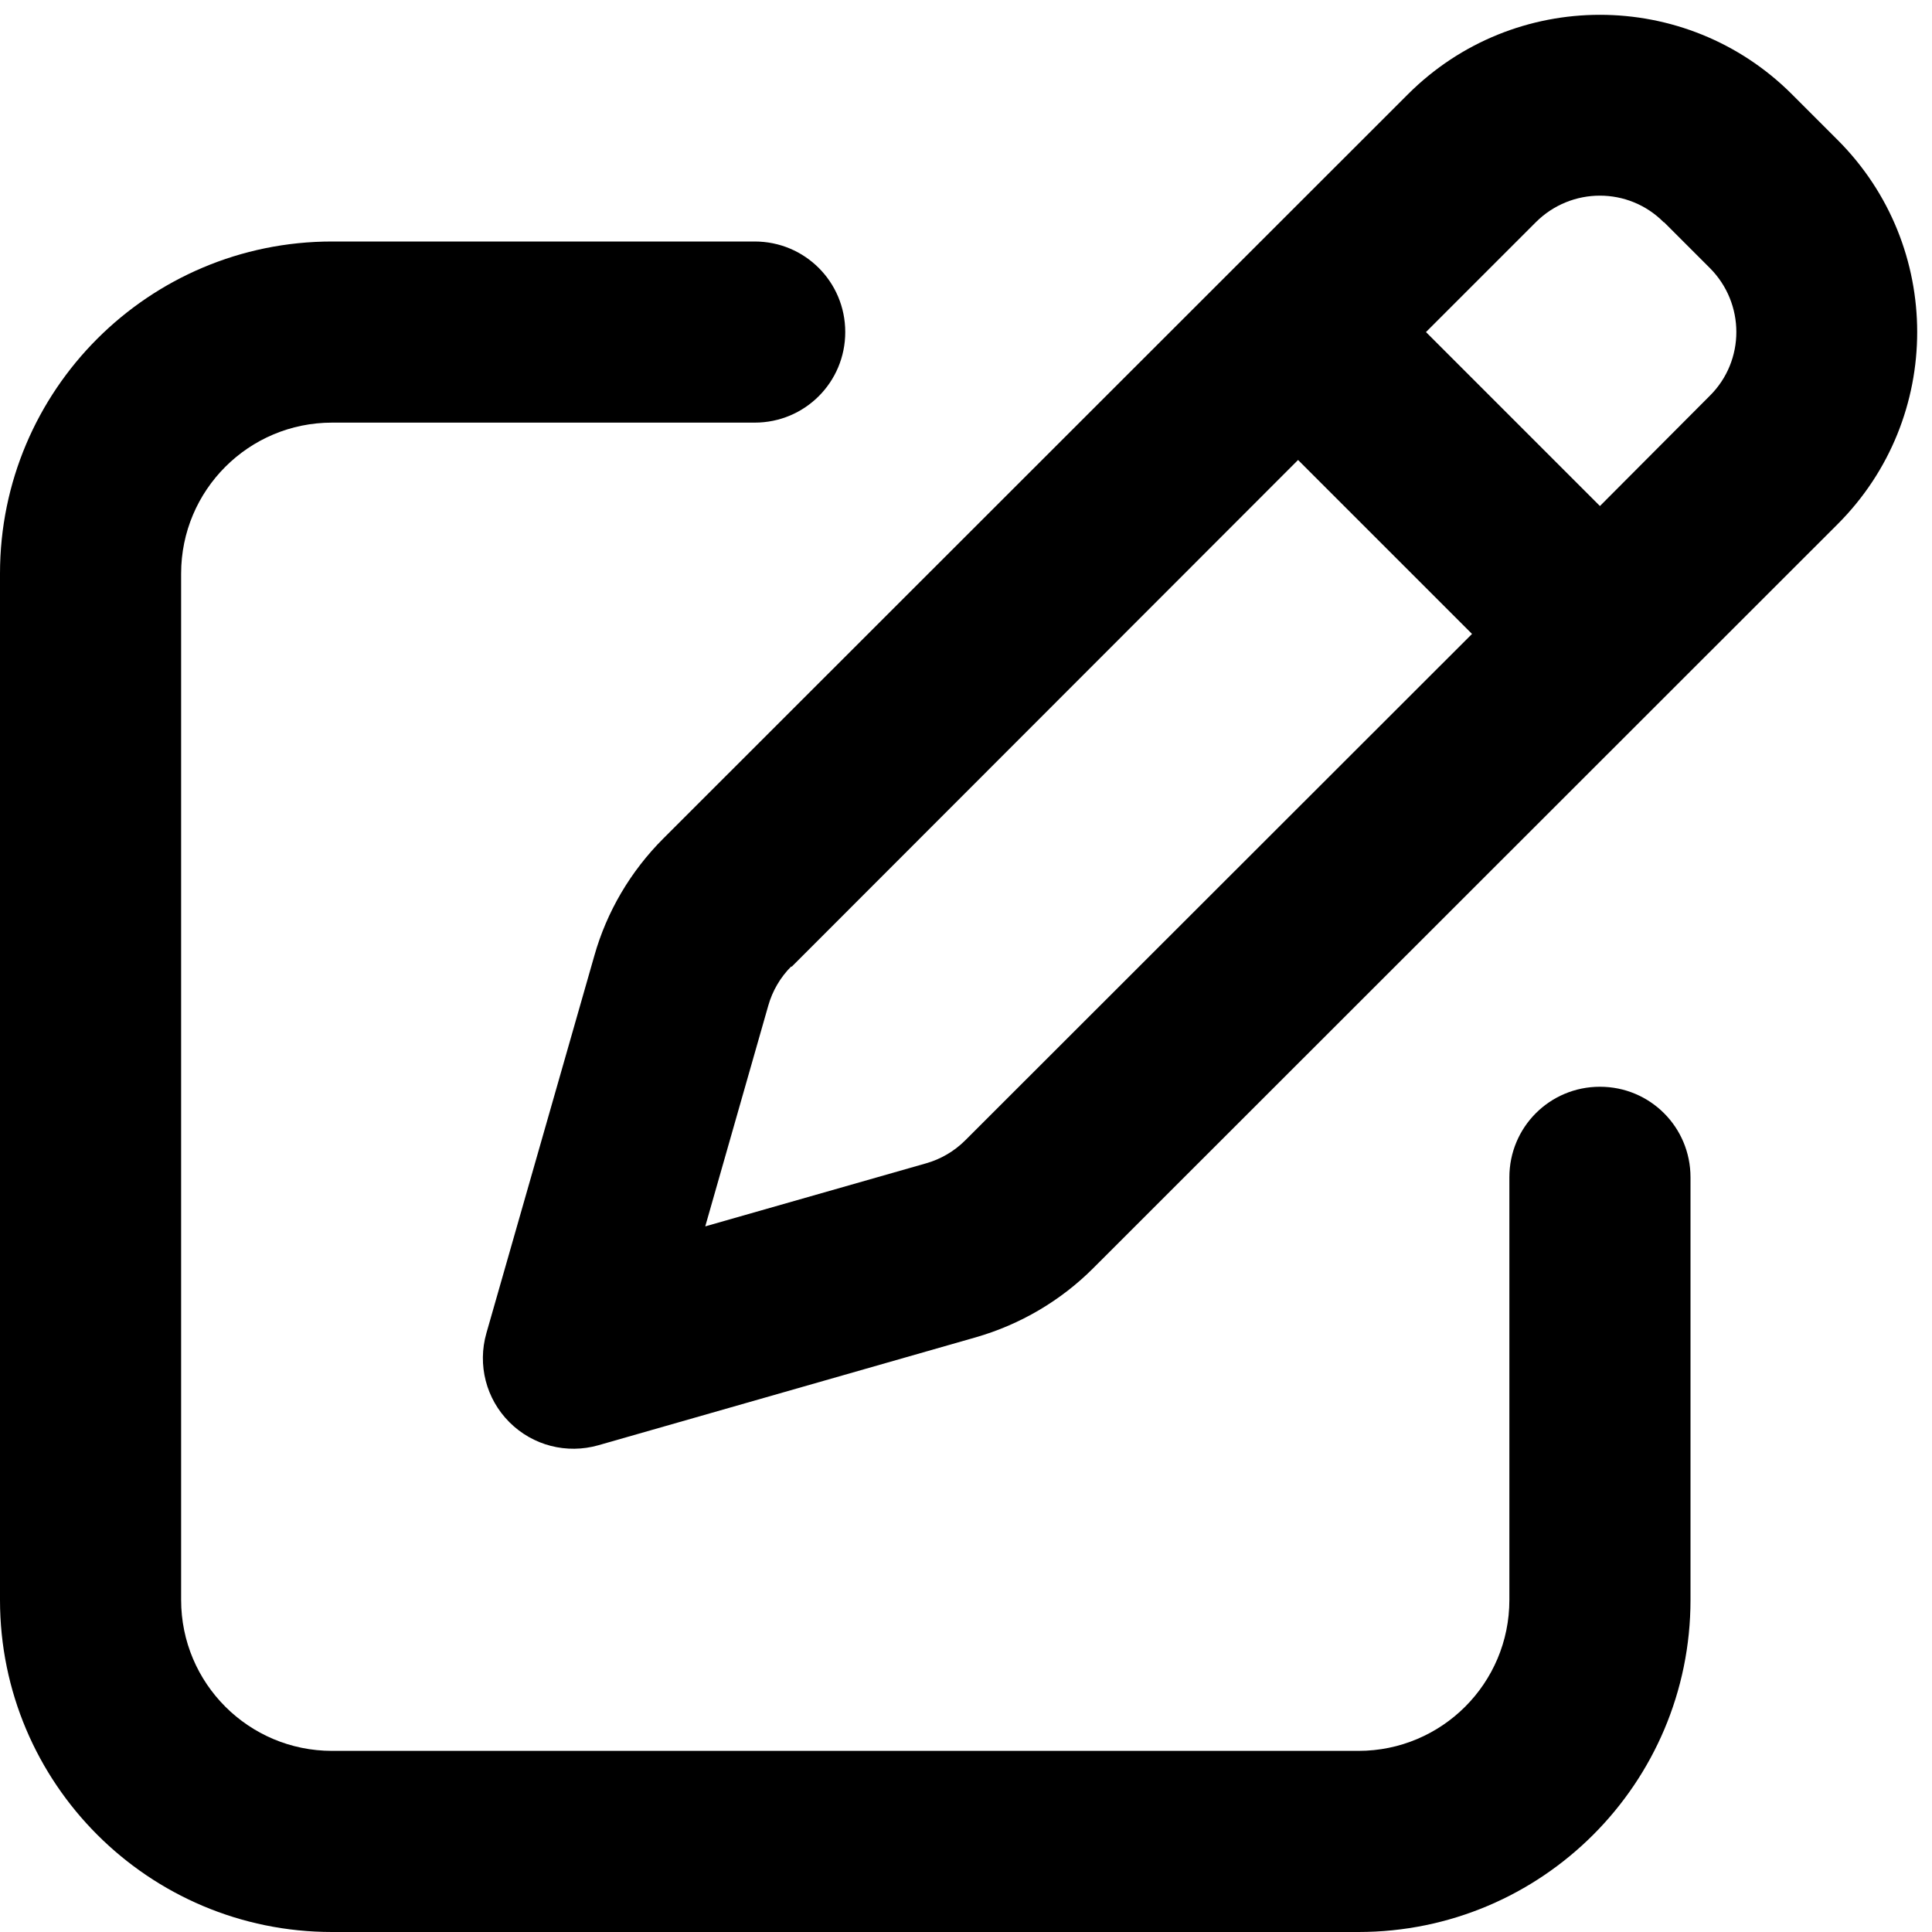
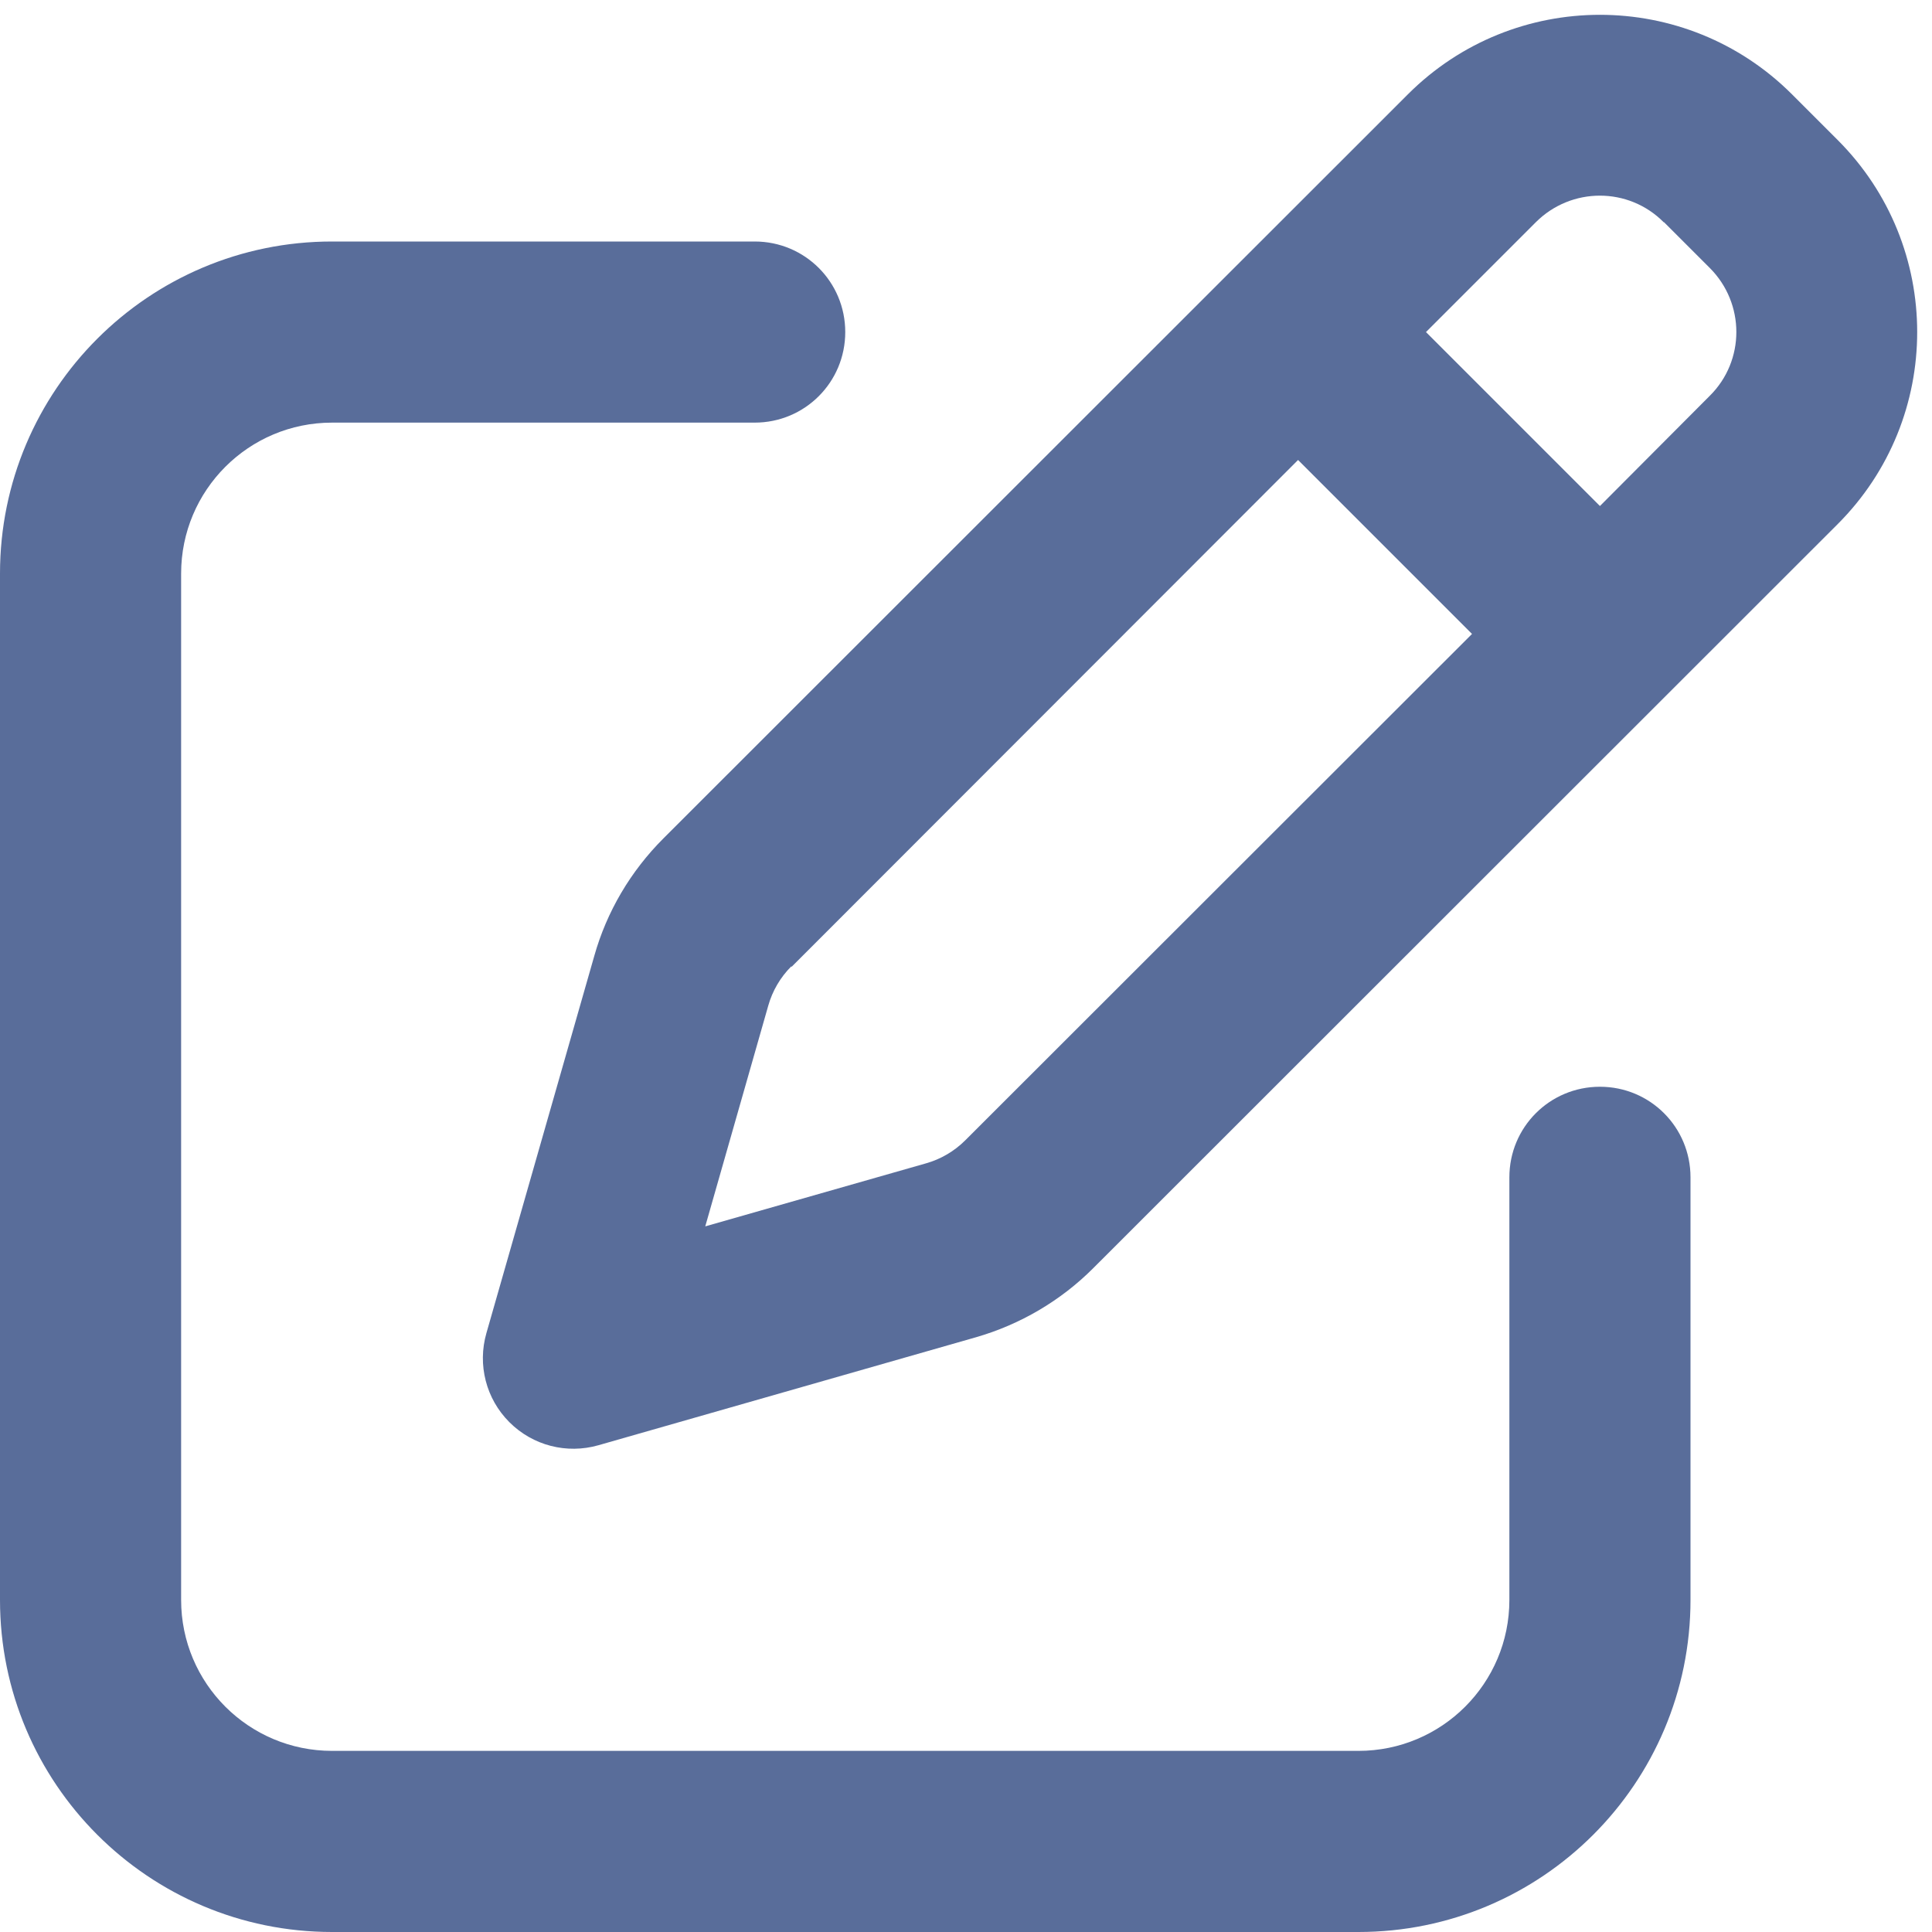
<svg xmlns="http://www.w3.org/2000/svg" height="1em" viewBox="0 0 512 512">
-   <path d="M441 58.9L453.1 71c9.4 9.4 9.4 24.6 0 33.9L424 134.1 377.9 88 407 58.9c9.4-9.4 24.6-9.4 33.9 0zM209.8 256.2L344 121.9 390.1 168 255.8 302.2c-2.9 2.9-6.5 5-10.4 6.1l-58.5 16.7 16.7-58.5c1.1-3.9 3.2-7.5 6.1-10.4zM373.1 25L175.8 222.2c-8.7 8.7-15 19.4-18.3 31.1l-28.6 100c-2.4 8.4-.1 17.4 6.1 23.6s15.2 8.5 23.6 6.1l100-28.6c11.8-3.4 22.5-9.7 31.1-18.3L487 138.9c28.1-28.1 28.1-73.7 0-101.8L474.9 25C446.8-3.1 401.2-3.1 373.1 25zM88 64C39.4 64 0 103.4 0 152V424c0 48.6 39.4 88 88 88H360c48.6 0 88-39.4 88-88V312c0-13.3-10.7-24-24-24s-24 10.7-24 24V424c0 22.1-17.9 40-40 40H88c-22.1 0-40-17.9-40-40V152c0-22.1 17.9-40 40-40H200c13.3 0 24-10.7 24-24s-10.7-24-24-24H88z" />
+   <path fill="#062568aa" d="M441 58.9L453.1 71c9.4 9.4 9.4 24.6 0 33.9L424 134.1 377.9 88 407 58.9c9.4-9.4 24.6-9.4 33.9 0zM209.8 256.2L344 121.9 390.1 168 255.8 302.2c-2.9 2.9-6.5 5-10.4 6.1l-58.5 16.7 16.7-58.5c1.1-3.9 3.2-7.5 6.1-10.4zM373.1 25L175.8 222.2c-8.7 8.7-15 19.4-18.3 31.1l-28.6 100c-2.4 8.4-.1 17.4 6.1 23.6s15.2 8.5 23.6 6.1l100-28.6c11.8-3.4 22.5-9.7 31.1-18.3L487 138.9c28.1-28.1 28.1-73.7 0-101.8L474.9 25C446.8-3.1 401.2-3.1 373.1 25zM88 64C39.4 64 0 103.4 0 152V424c0 48.6 39.4 88 88 88H360c48.6 0 88-39.4 88-88V312c0-13.3-10.7-24-24-24s-24 10.7-24 24V424c0 22.1-17.9 40-40 40H88c-22.1 0-40-17.9-40-40V152c0-22.1 17.9-40 40-40H200c13.3 0 24-10.7 24-24s-10.7-24-24-24H88z" />
</svg>
